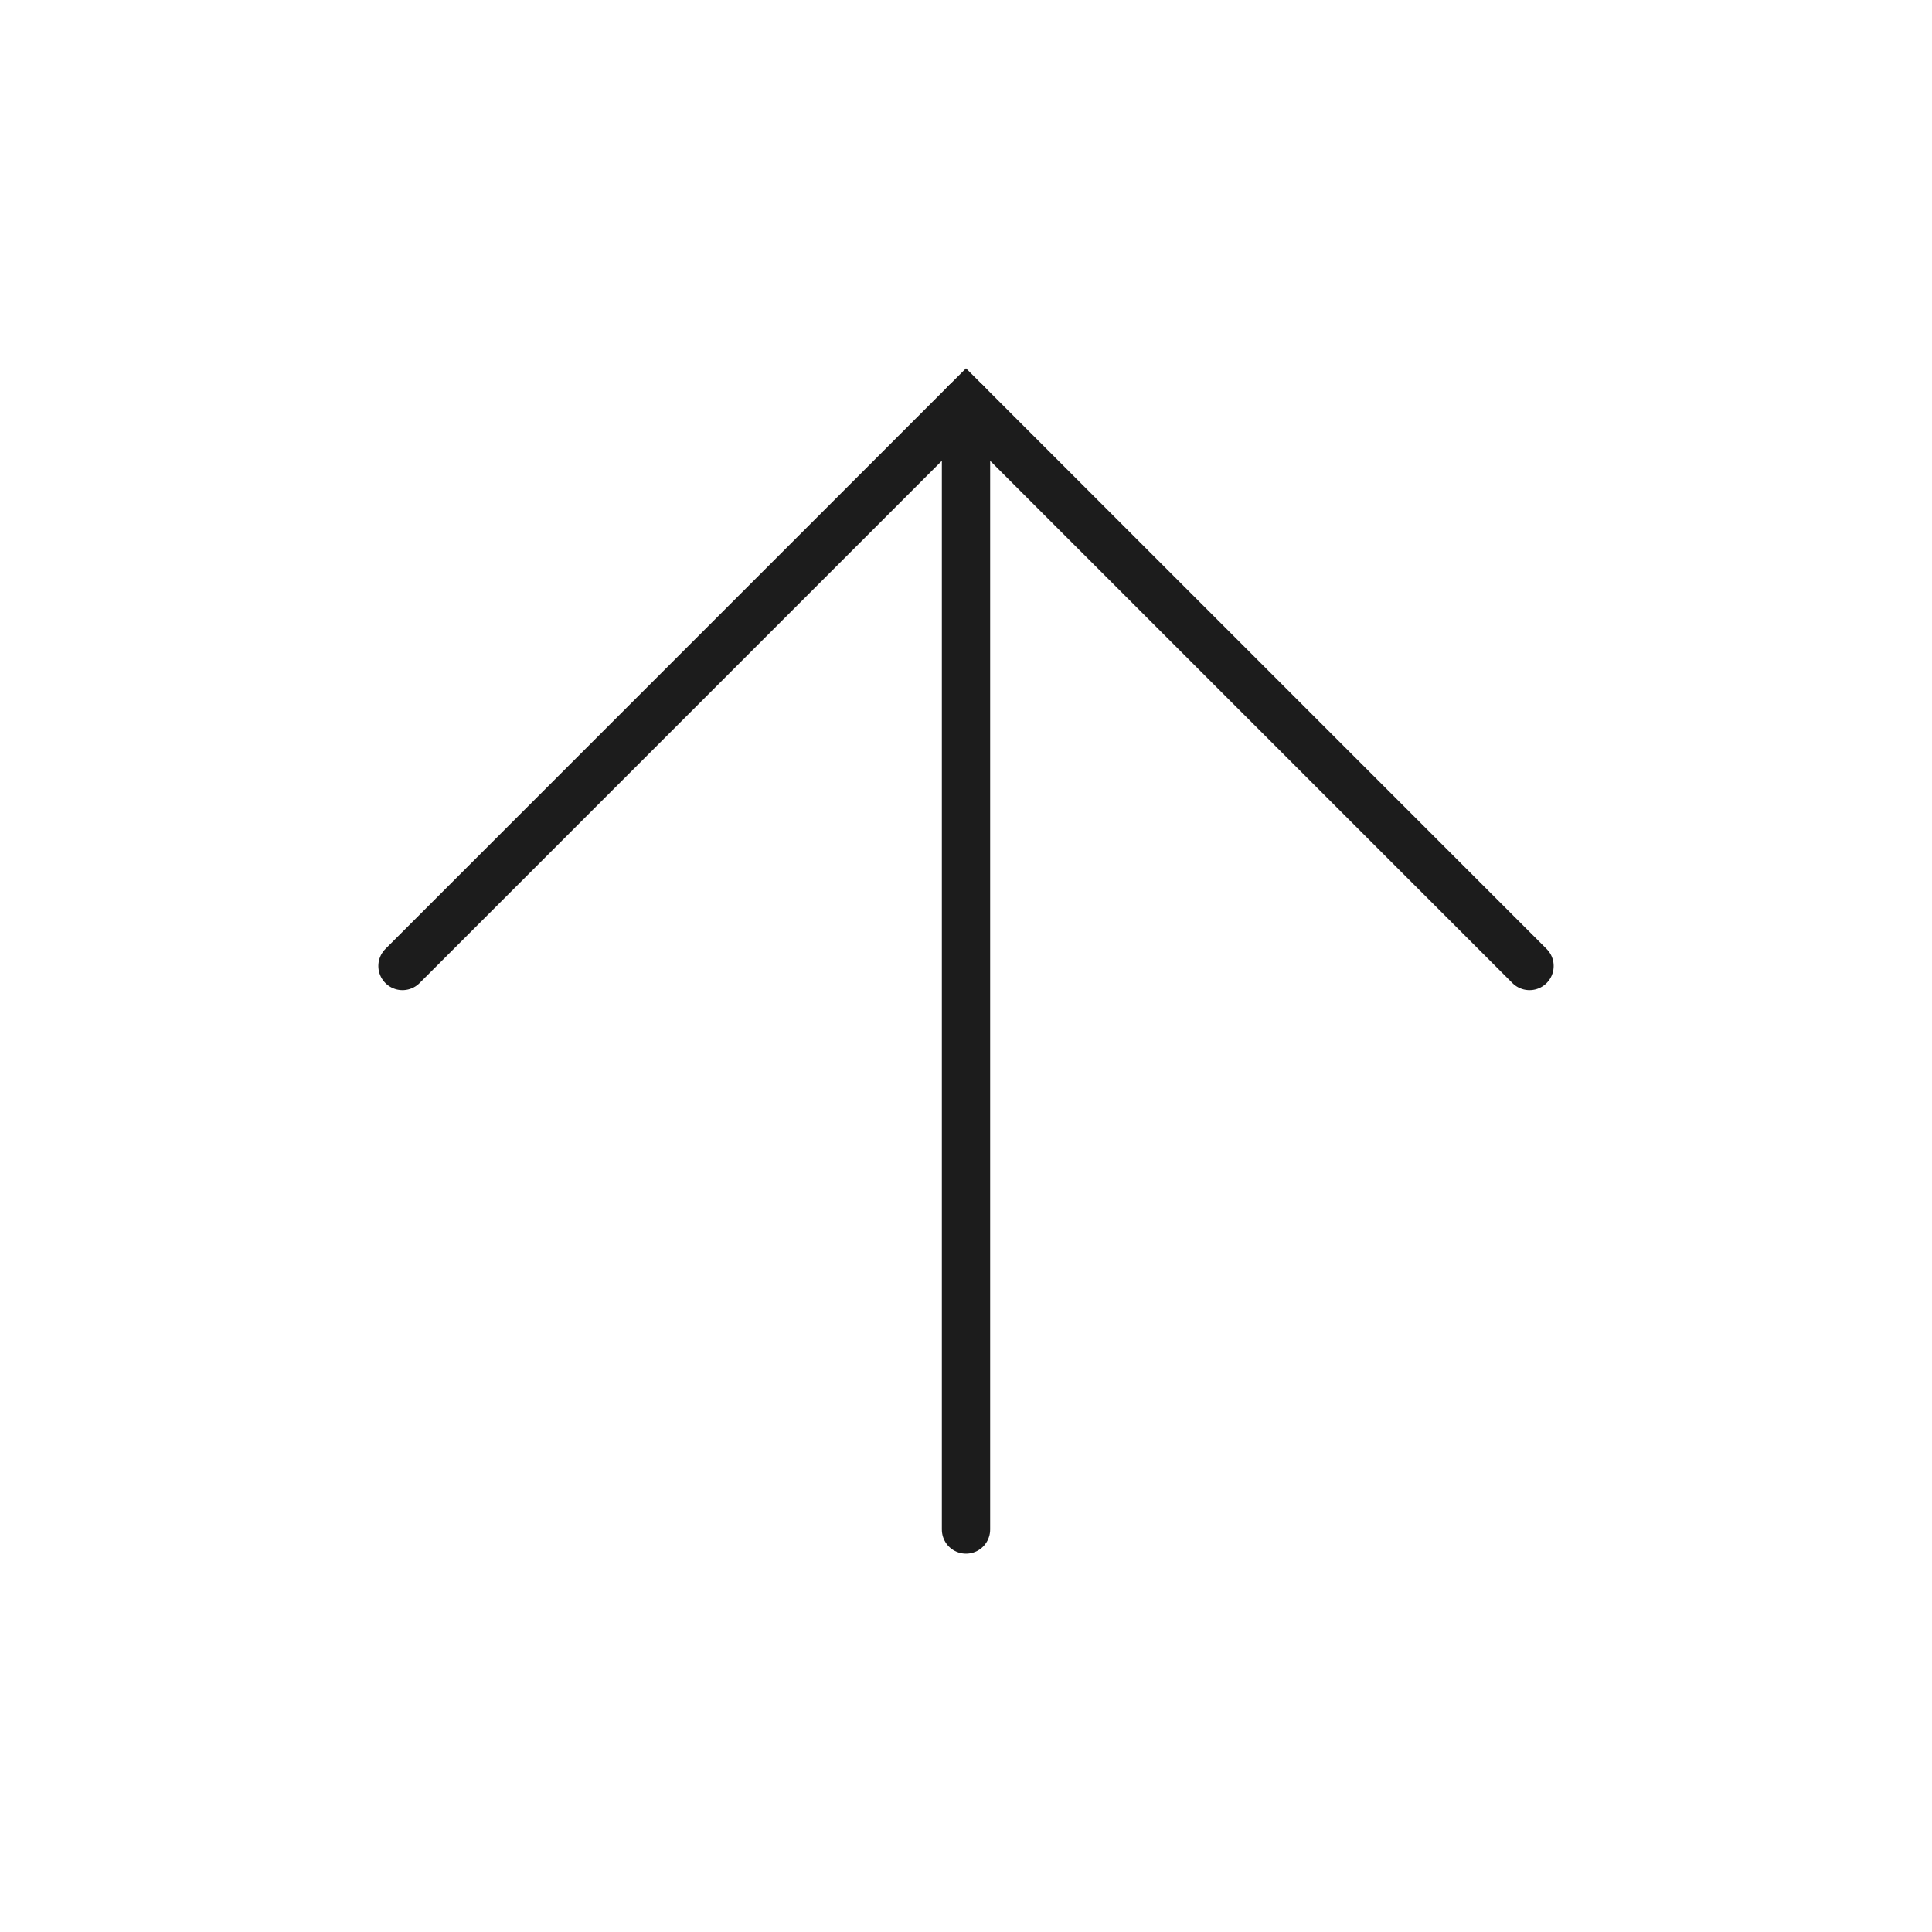
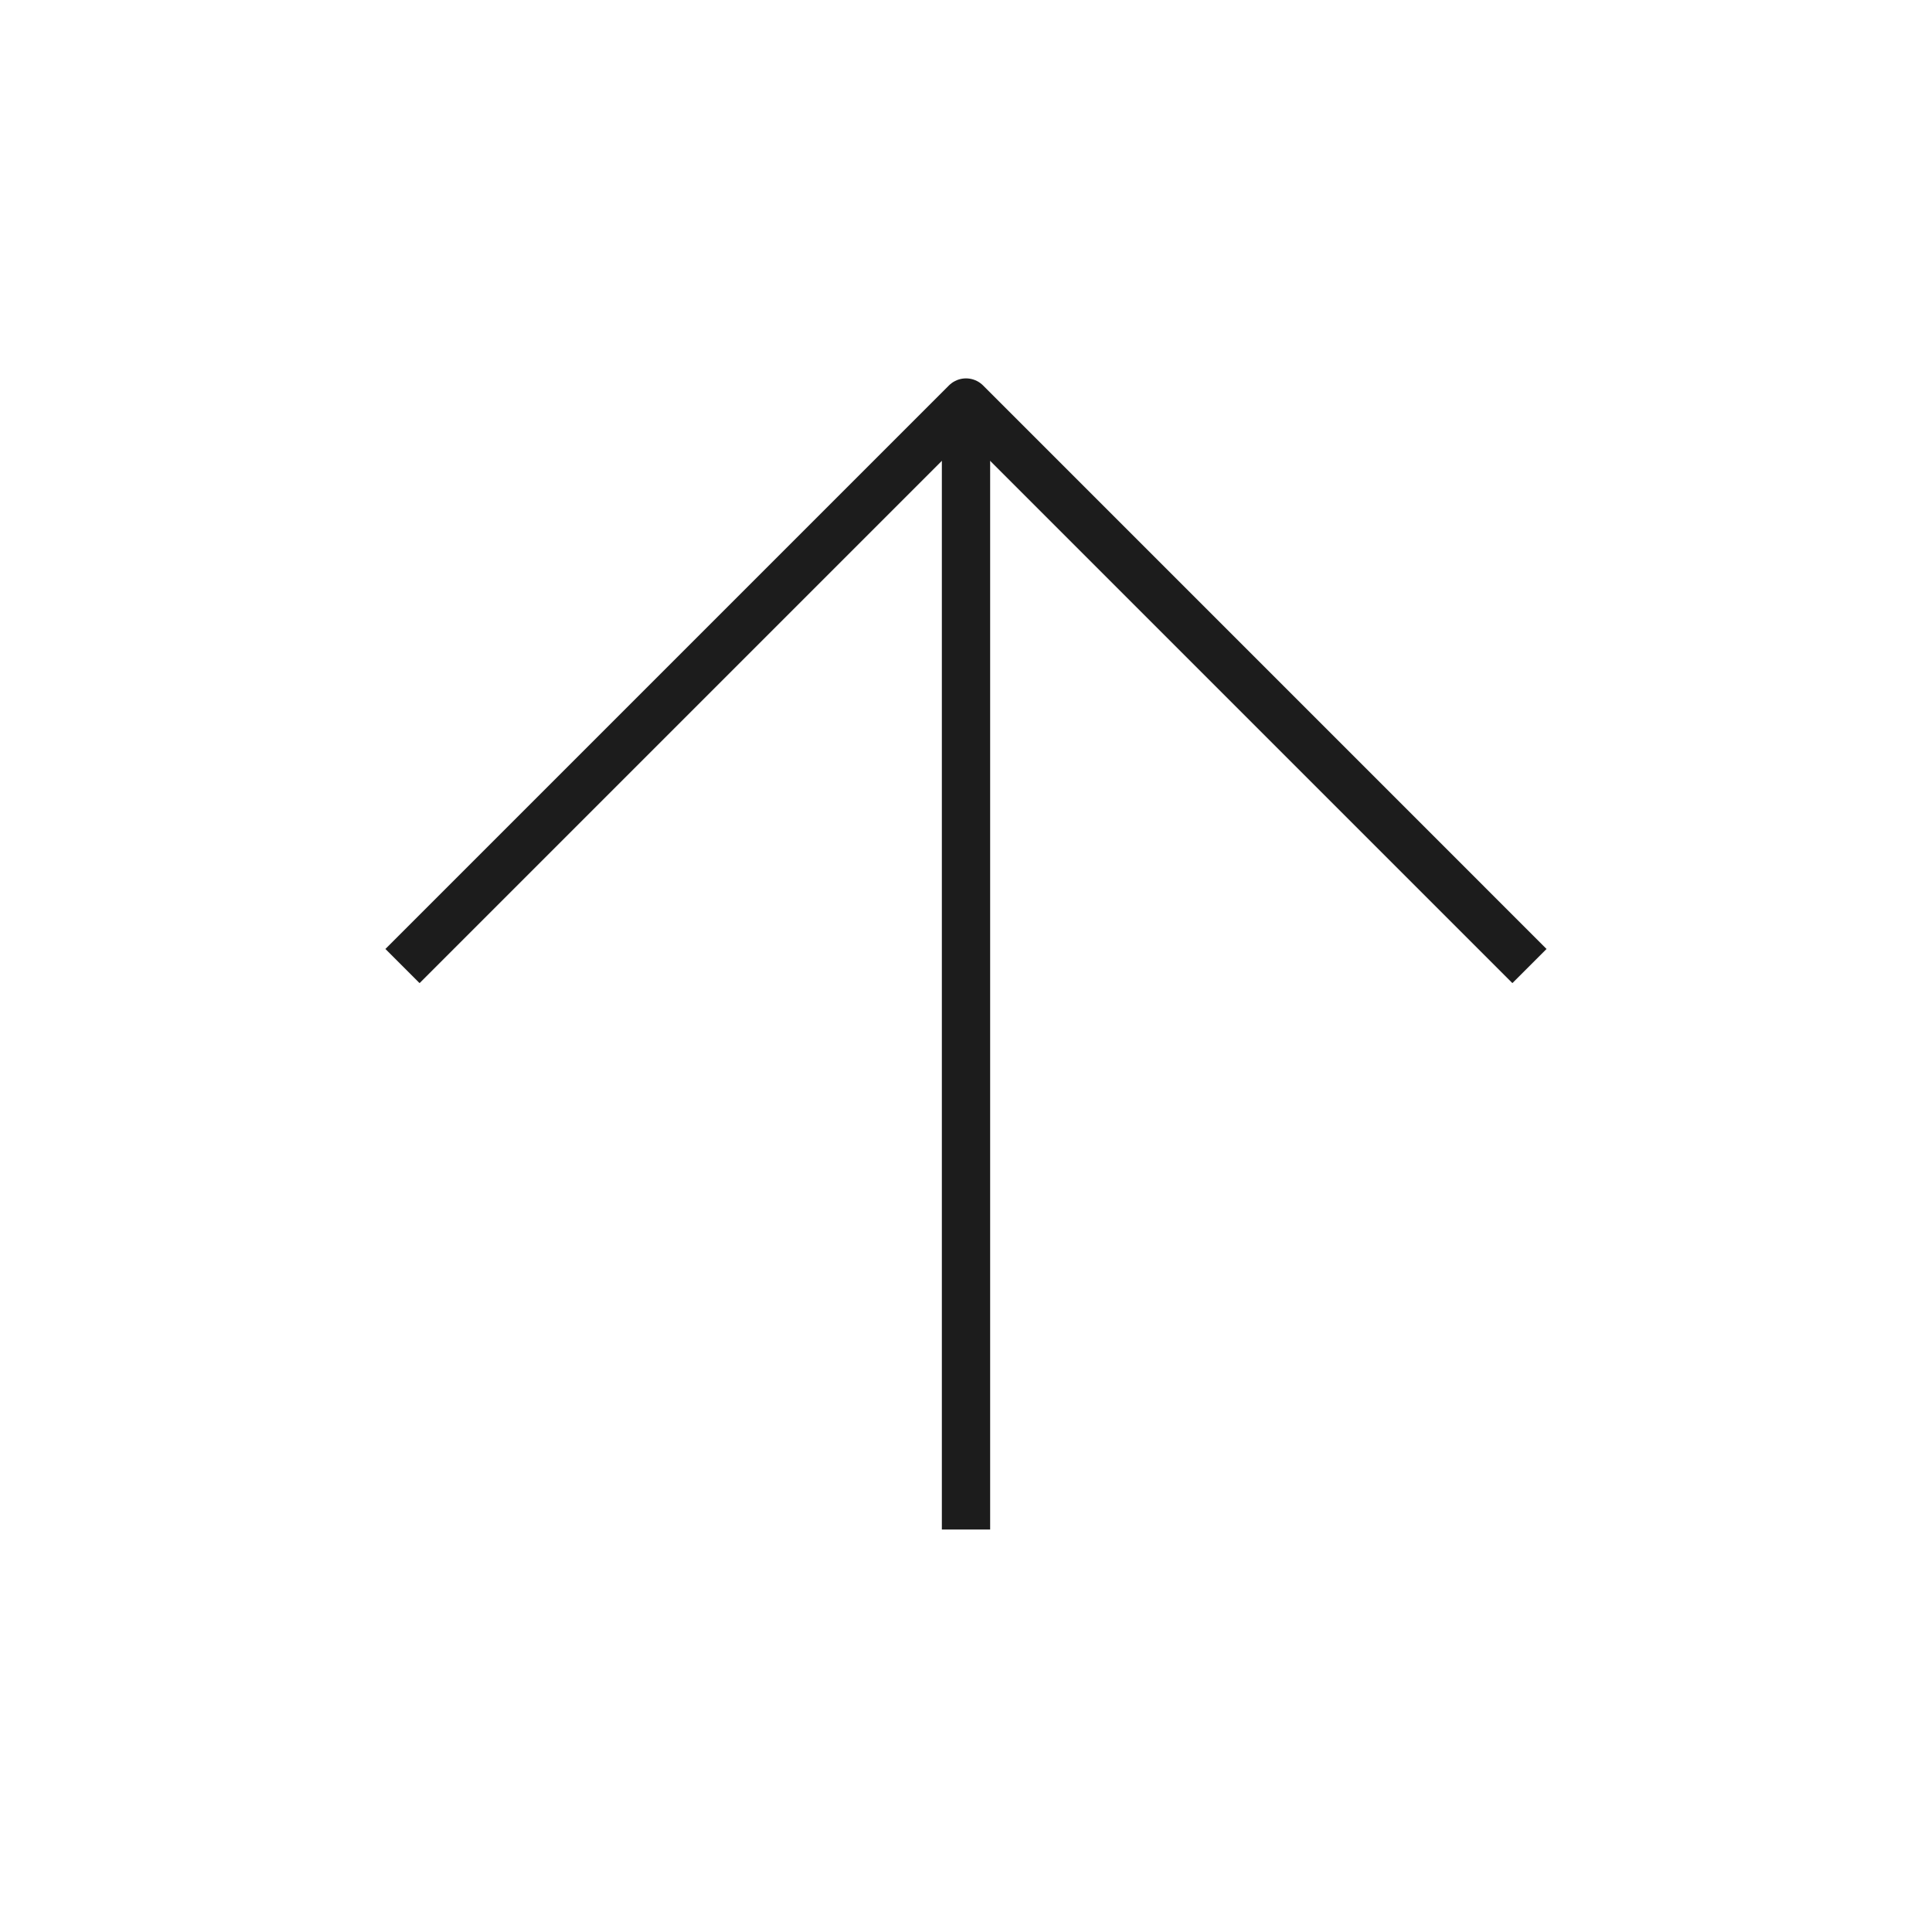
<svg xmlns="http://www.w3.org/2000/svg" width="40" height="40" viewBox="0 0 40 40" fill="none">
-   <path d="M20 31.667V8.333" stroke="#1C1C1C" stroke-linecap="round" strokeLinecap="round" />
-   <path d="M8.333 20L20 8.333L31.667 20" stroke="#1C1C1C" stroke-linecap="round" strokeLinecap="round" />
+   <g id="arrow-up">
+     <path id="Vector" d="M20 31.667V8.334" stroke="#1C1C1C" strokeLinecap="round" stroke-linejoin="round" />
+     <path id="Vector_2" d="M8.333 20.001L20 8.334L31.666 20.001" stroke="#1C1C1C" strokeLinecap="round" stroke-linejoin="round" />
+   </g>
</svg>
